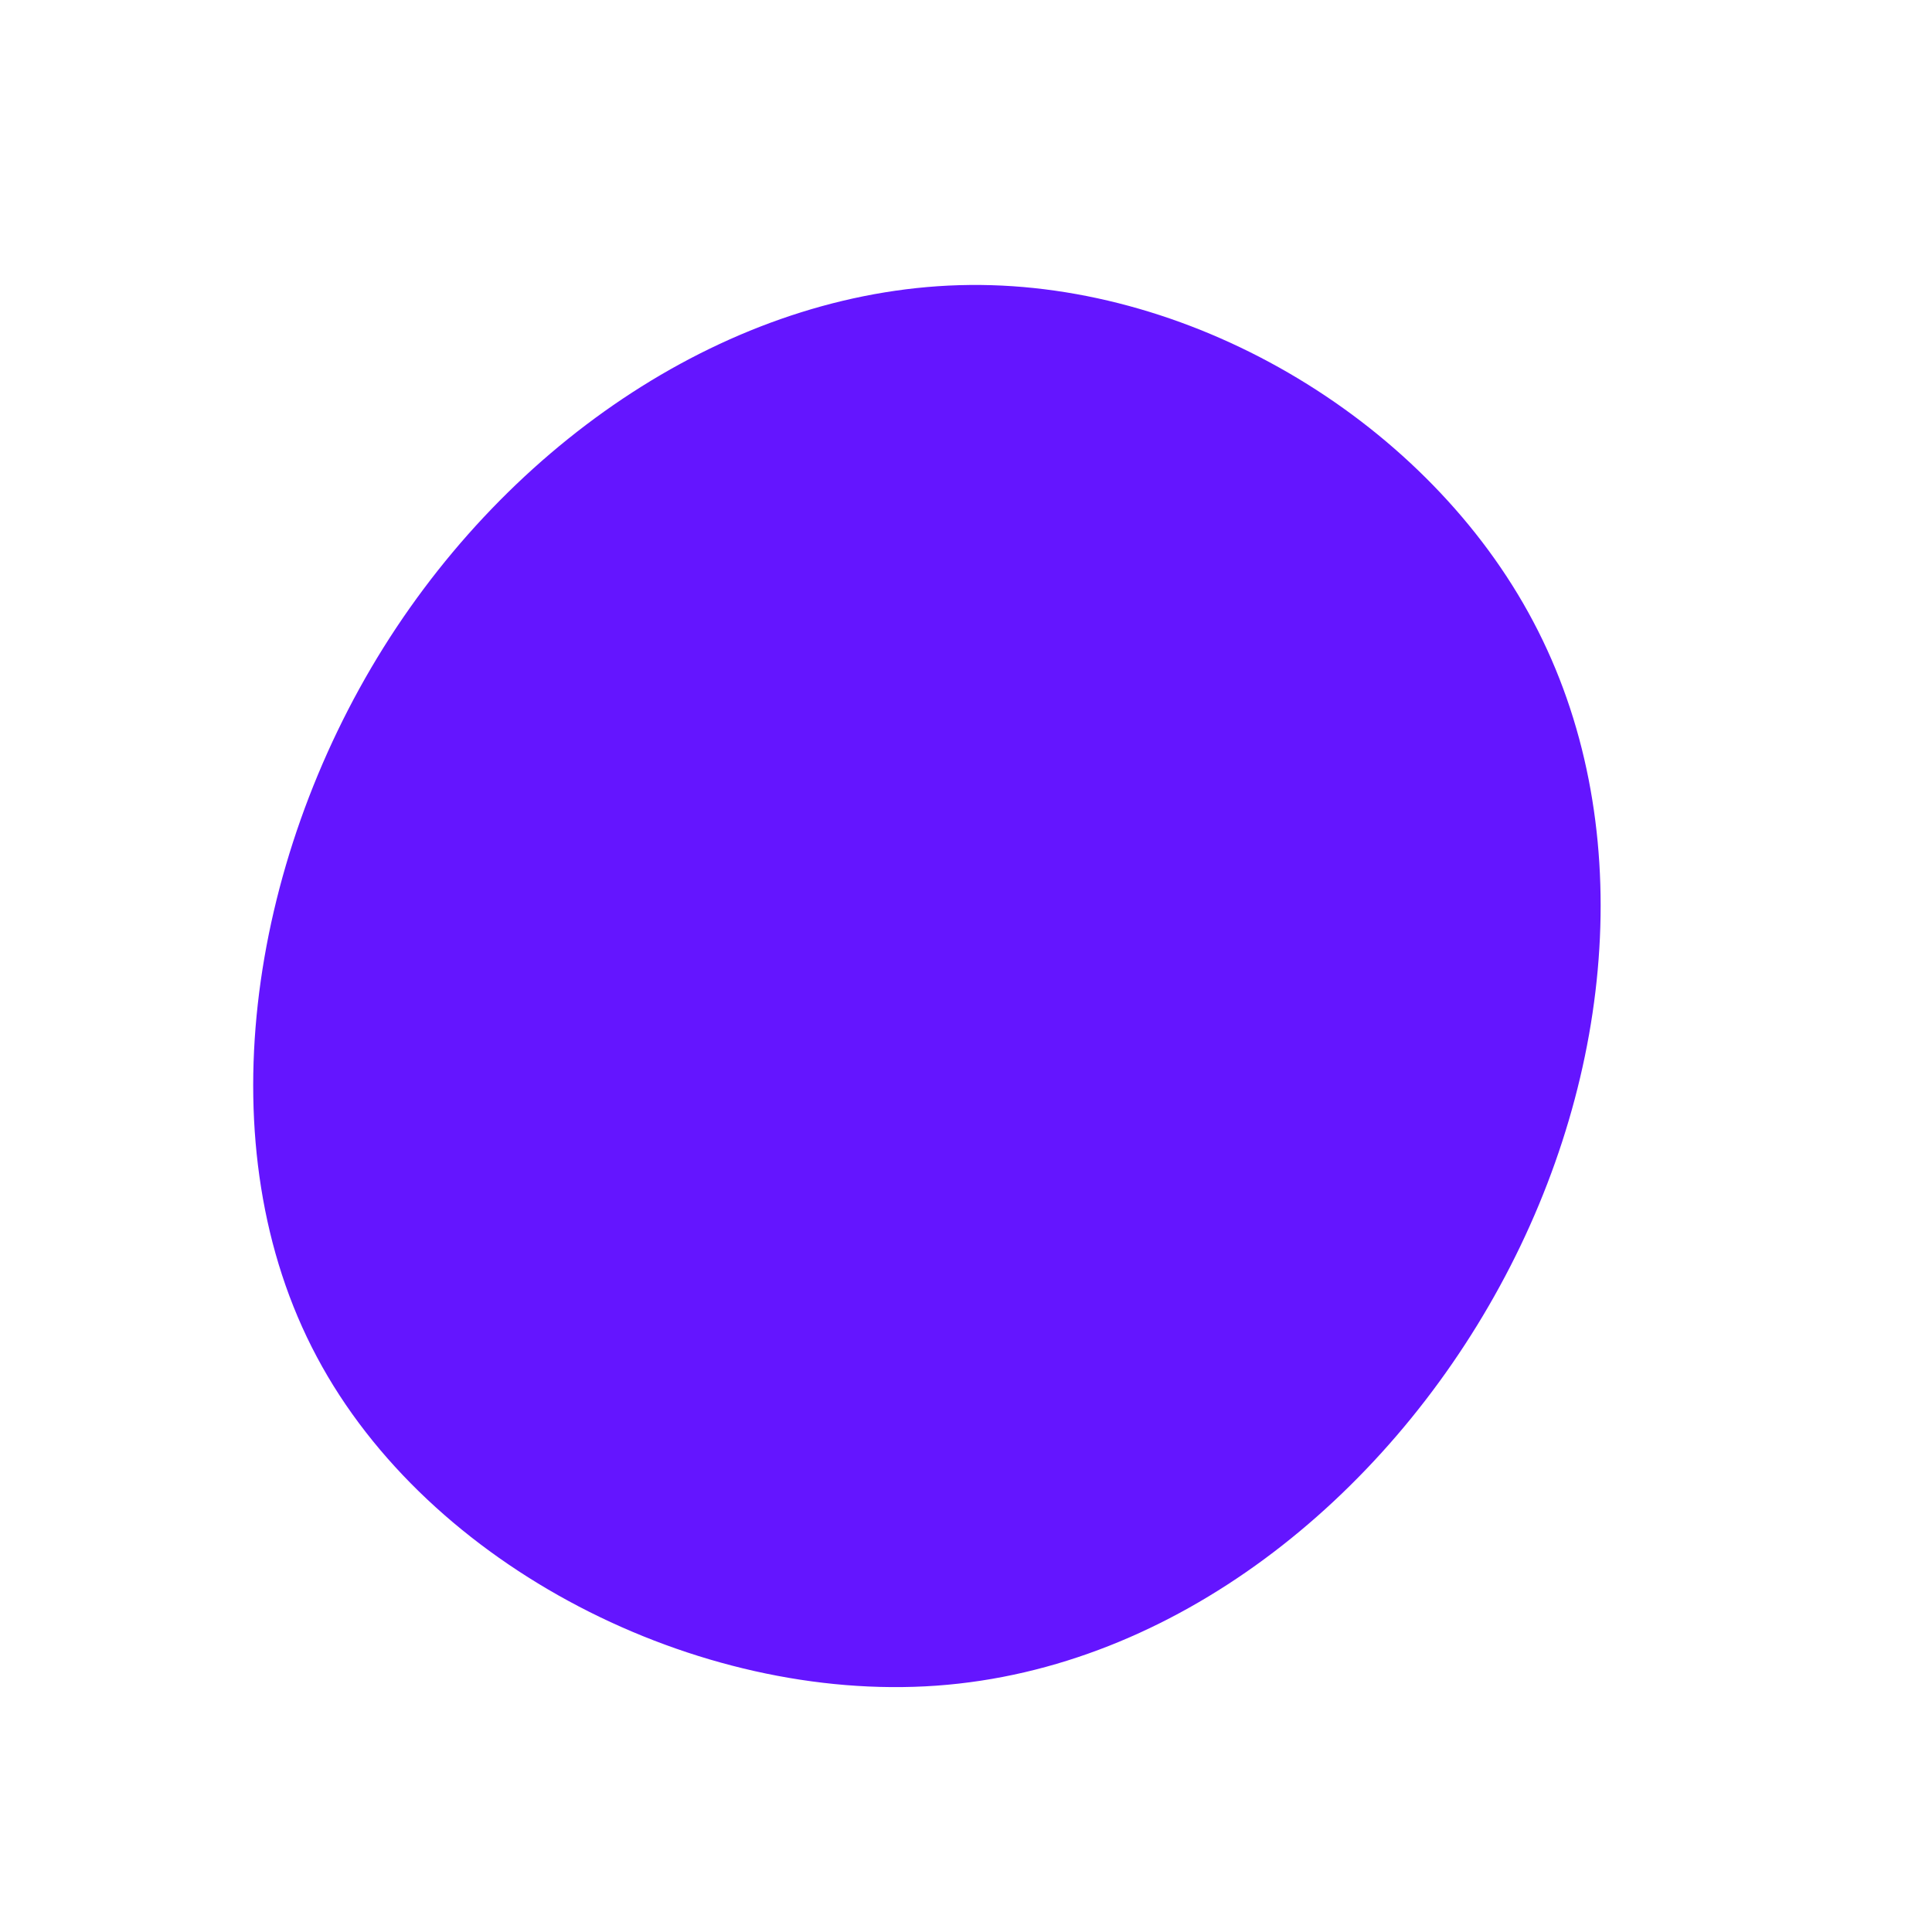
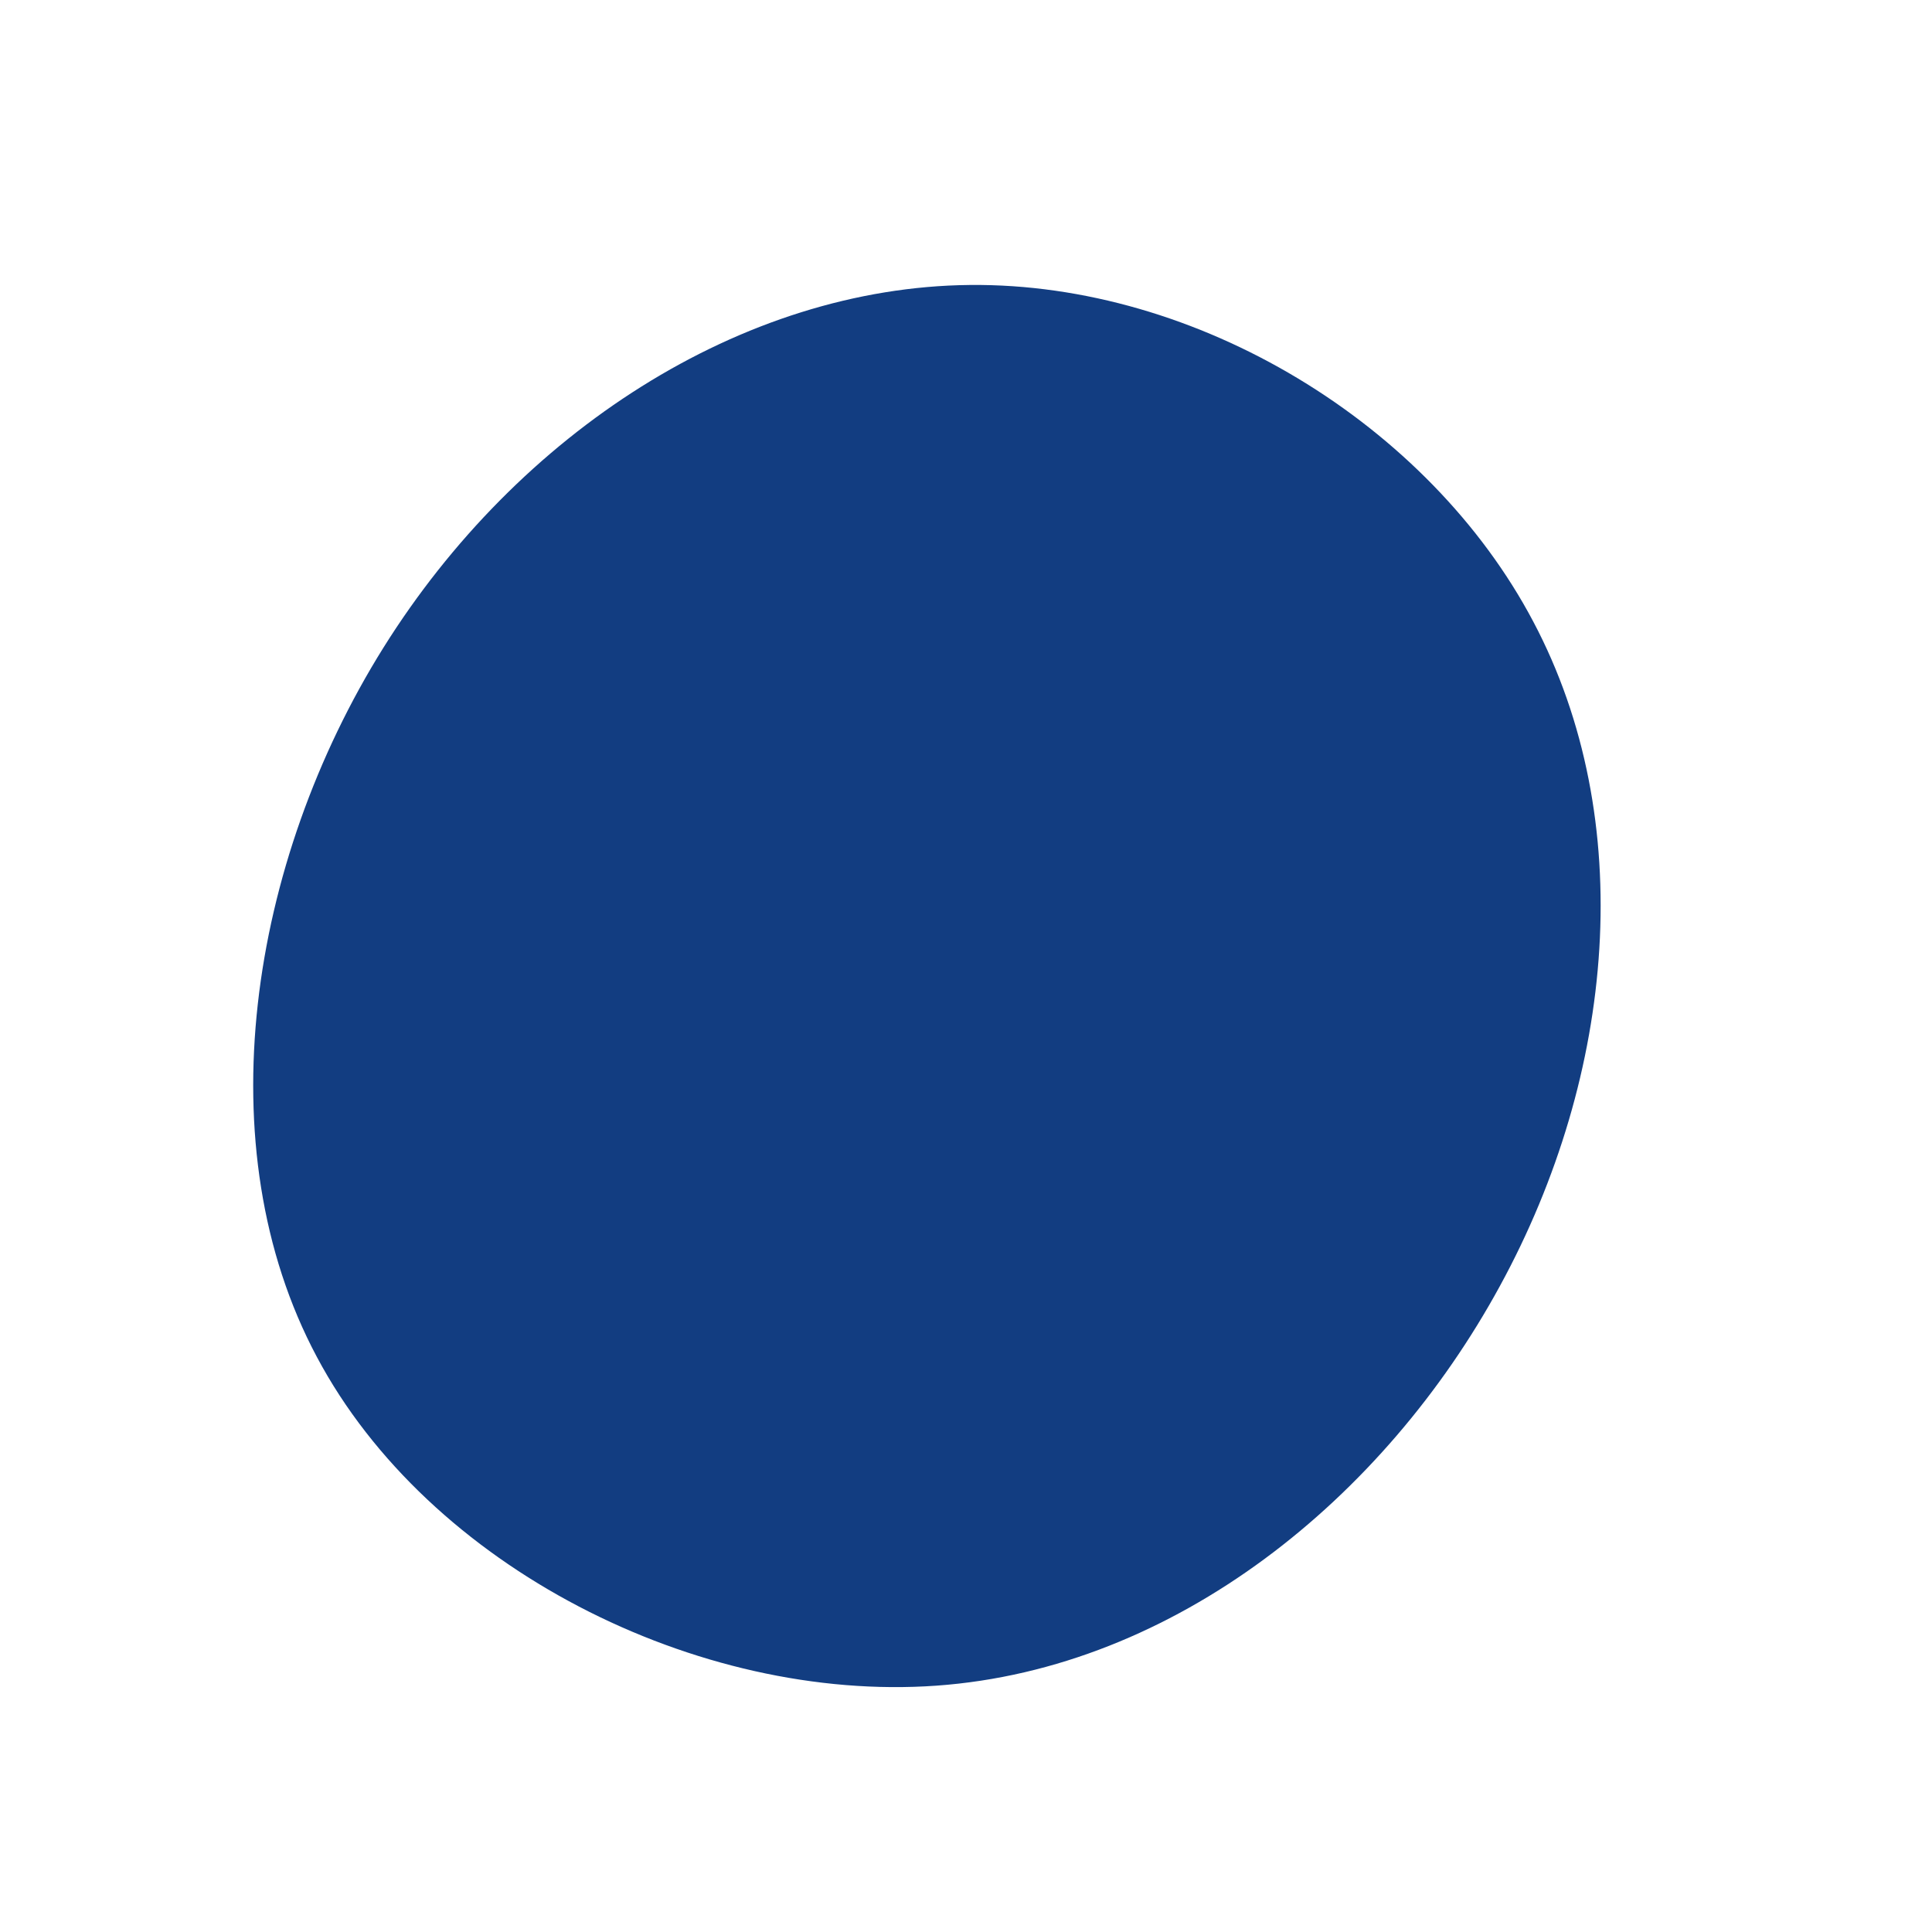
<svg xmlns="http://www.w3.org/2000/svg" width="600" height="600" viewBox="0 0 600 600">
  <g transform="translate(300,300)">
-     <path d="M176.2,-106.9C208.7,-45.5,201.8,33.5,165.8,99.4C129.9,165.3,65,218.2,-9.2,223.5C-83.4,228.8,-166.9,186.7,-201.6,121.4C-236.4,56.2,-222.6,-32.2,-180.9,-98.9C-139.1,-165.7,-69.6,-210.8,1.2,-211.5C71.9,-212.2,143.8,-168.3,176.2,-106.9Z" fill="#6415ff" />
+     <path d="M176.2,-106.9C208.7,-45.5,201.8,33.5,165.8,99.4C129.9,165.3,65,218.2,-9.2,223.5C-83.4,228.8,-166.9,186.7,-201.6,121.4C-236.4,56.2,-222.6,-32.2,-180.9,-98.9C-139.1,-165.7,-69.6,-210.8,1.2,-211.5C71.9,-212.2,143.8,-168.3,176.2,-106.9Z" fill="#123D81" />
  </g>
</svg>
